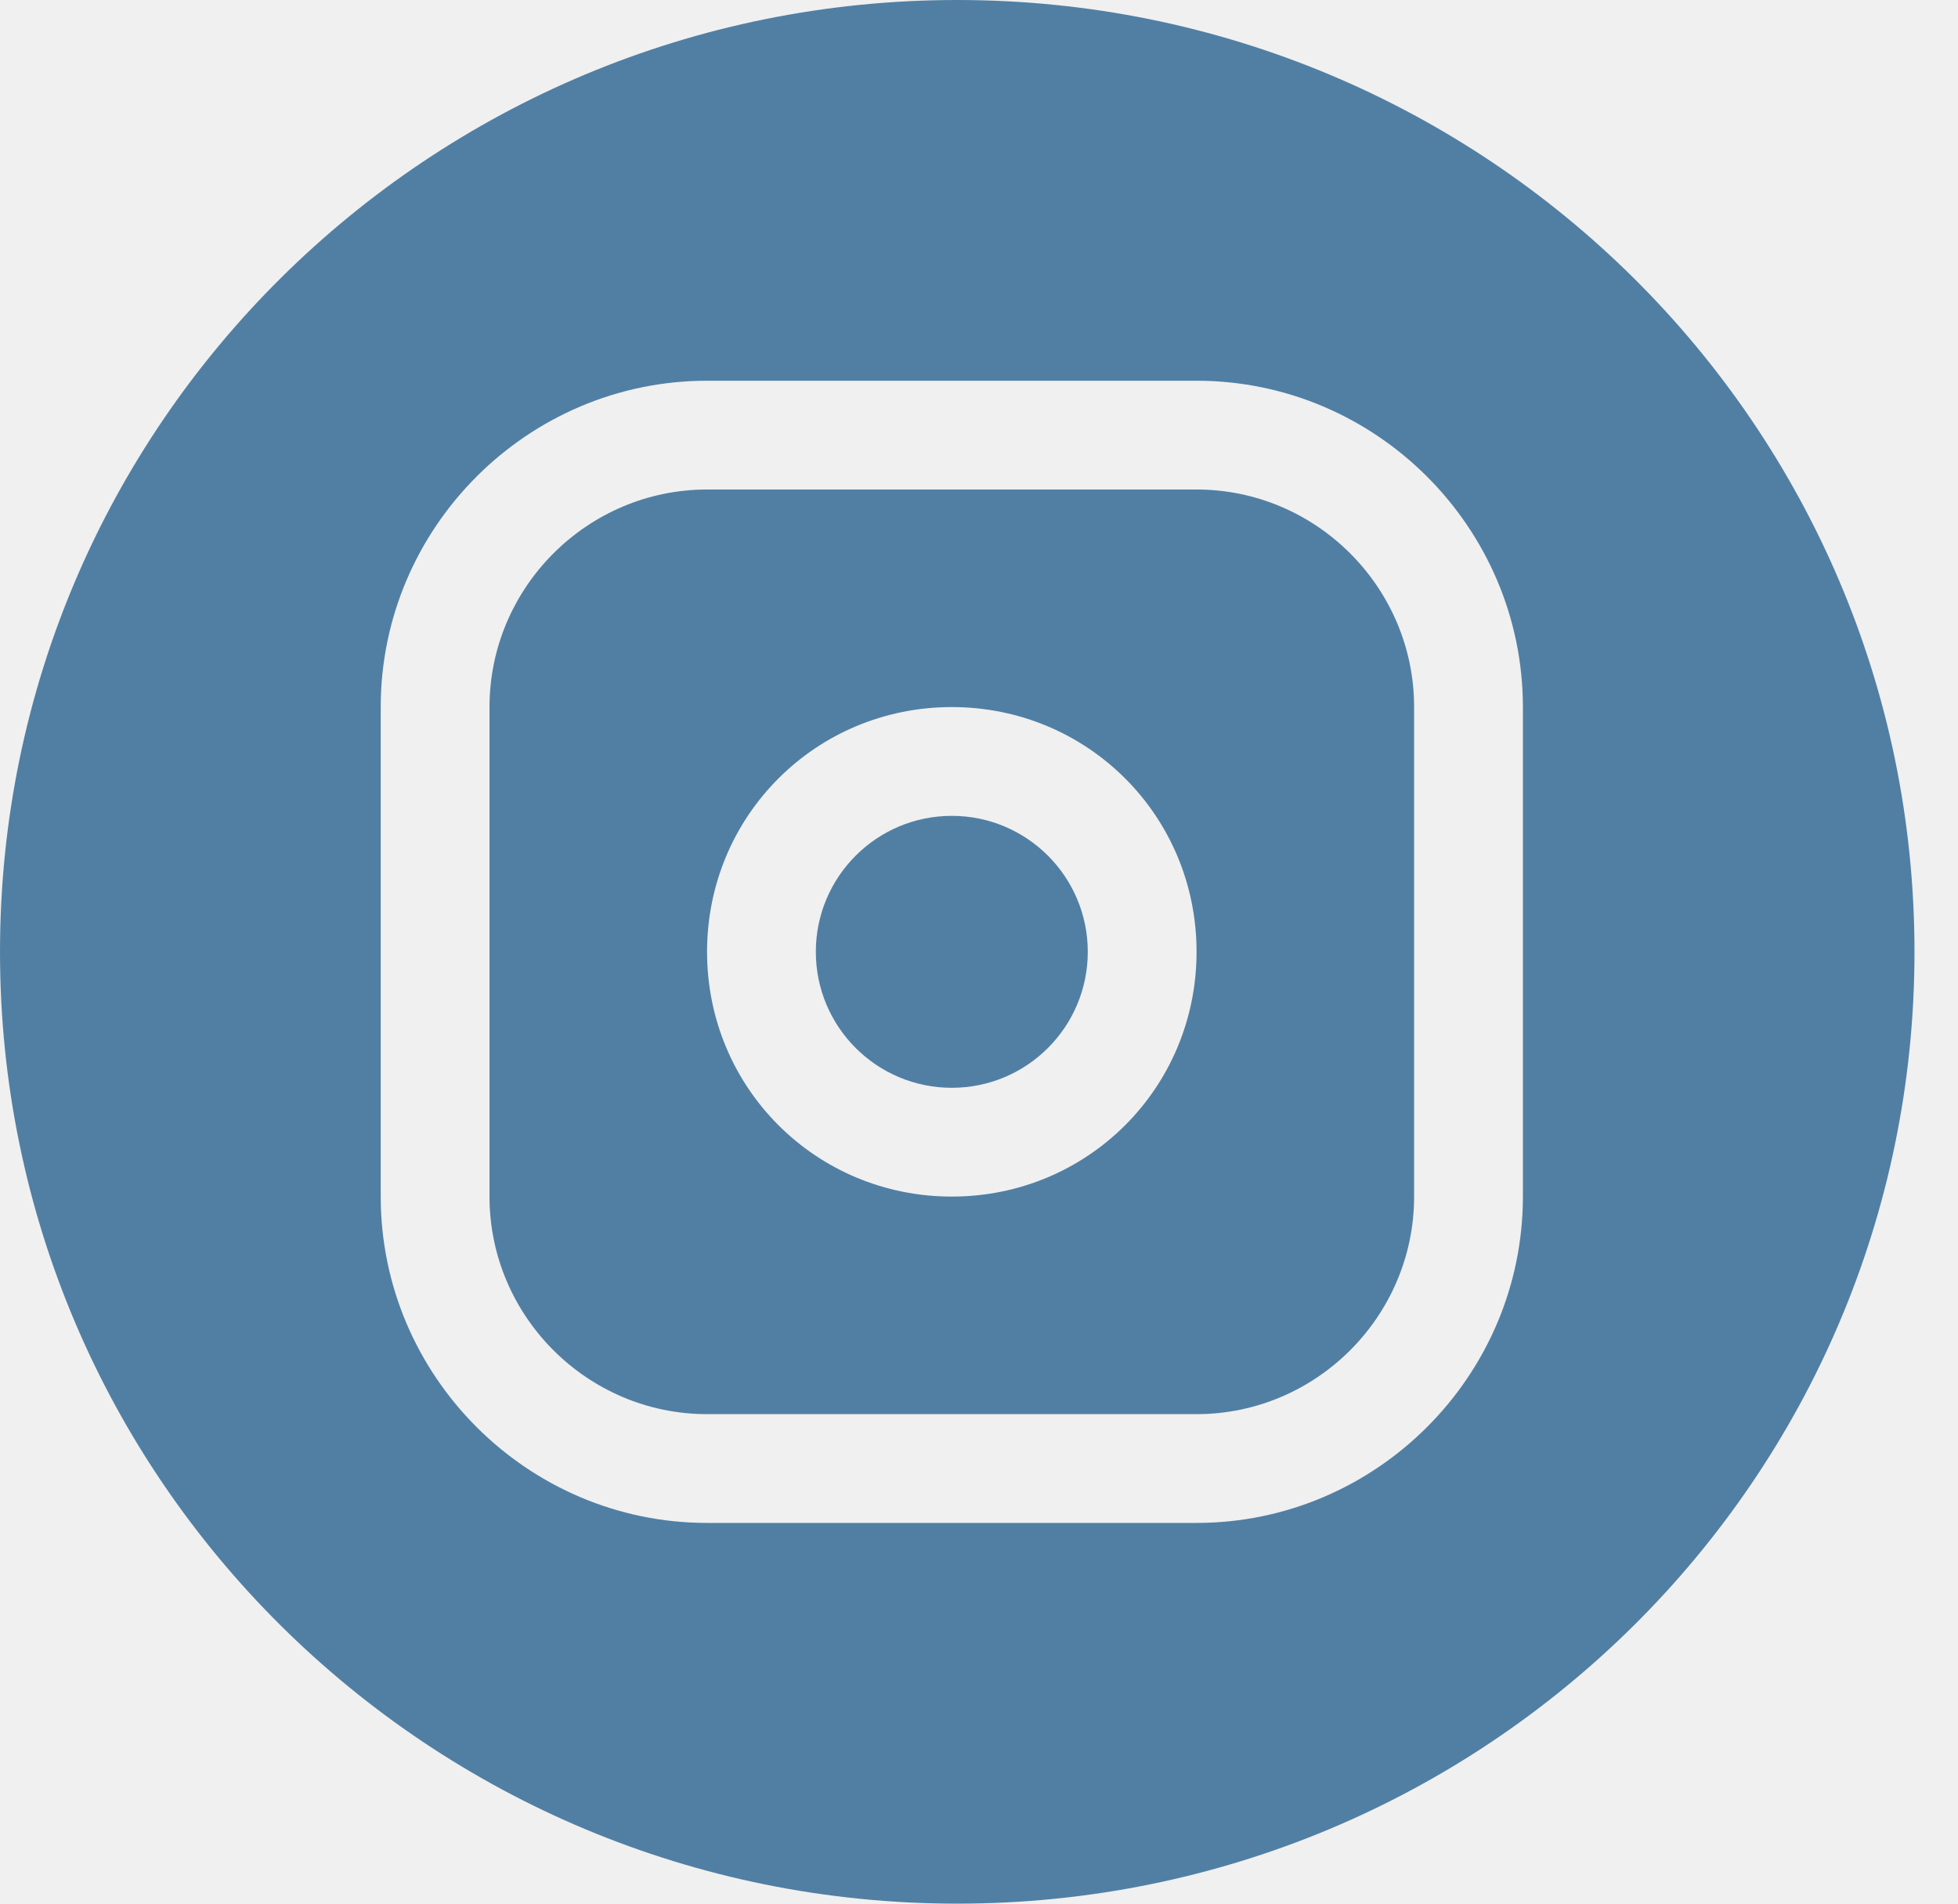
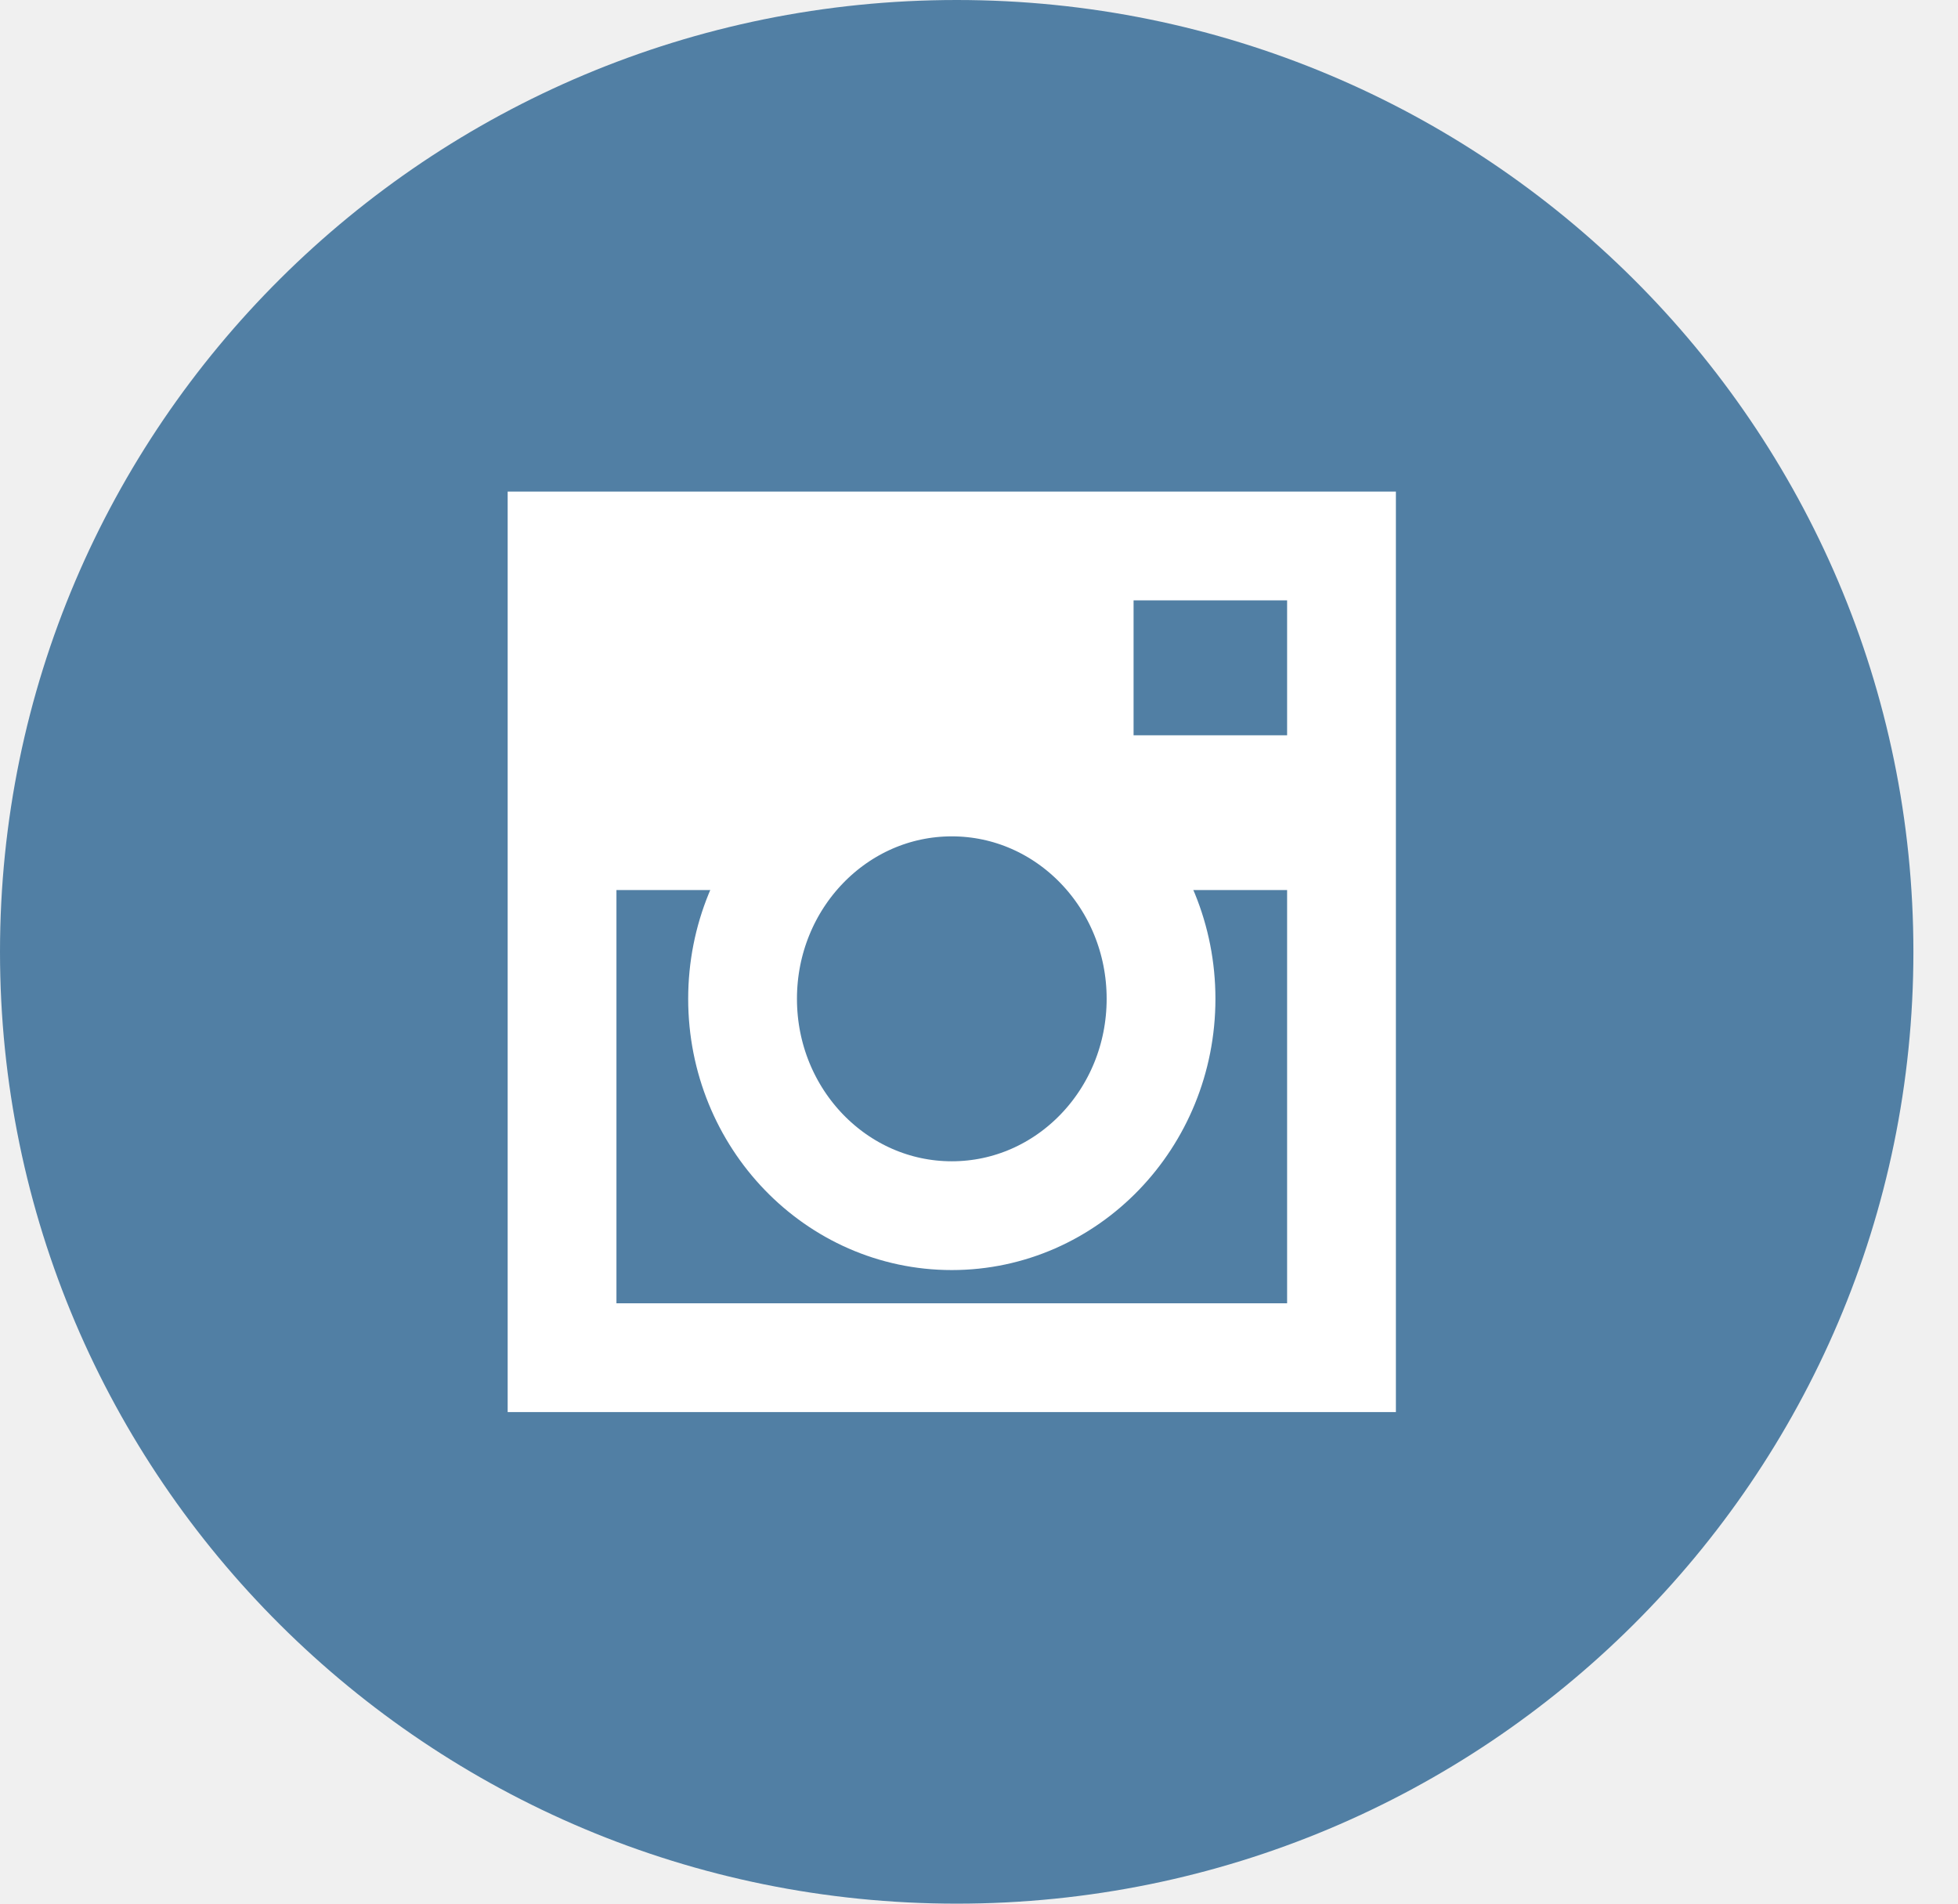
- <svg xmlns="http://www.w3.org/2000/svg" version="1.1" id="Capa_1" x="0px" y="0px" viewBox="-402 280.3 36 35" style="enable-background:new -402 280.3 36 35;" xml:space="preserve">
-   <style type="text/css">
- 	.st0{fill:#517FA4;}
- </style>
-   <g id="Iconos">
+ <svg xmlns="http://www.w3.org/2000/svg" width="36px" height="35px" viewBox="0 0 36 35" version="1.1">
+   <defs />
+   <g id="Iconos" stroke="none" stroke-width="1" fill="none" fill-rule="evenodd">
    <g id="Redes-sociales" transform="translate(-687, -93)">
-       <g>
-         <circle class="st0" cx="302.5" cy="390.8" r="2.5" />
-         <path class="st0" d="M302.6,373.3c-9.7,0-17.6,7.8-17.6,17.5c0,9.7,7.9,17.5,17.6,17.5s17.6-7.8,17.6-17.5     C320.2,381.1,312.3,373.3,302.6,373.3z M313,395.3c0,3.3-2.7,6-6,6h-9c-3.3,0-6-2.7-6-6v-9c0-3.3,2.7-6,6-6h9c3.3,0,6,2.7,6,6     V395.3z" />
-         <path class="st0" d="M307,382.3h-9c-2.2,0-4,1.8-4,4v9c0,2.2,1.8,4,4,4h9c2.2,0,4-1.8,4-4v-9C311,384.1,309.2,382.3,307,382.3z      M302.5,395.3c-2.5,0-4.5-2-4.5-4.5s2-4.5,4.5-4.5s4.5,2,4.5,4.5S305,395.3,302.5,395.3z" />
+       <g id="rrss" transform="translate(540, 93)">
+         <g id="IG" transform="translate(147, 0)">
+           <g id="Group" transform="translate(0, 0)">
+             <ellipse id="Oval" fill="#517FA4" fill-rule="nonzero" cx="17.59" cy="17.5" rx="17.59" ry="17.5" />
+             <ellipse id="Oval-2" stroke="#FFFFFF" stroke-width="2" cx="17.5" cy="18.364" rx="3.847" ry="3.987" />
+             <rect id="Rectangle" stroke="#FFFFFF" stroke-width="2" x="10.334" y="10.038" width="14.331" height="14.924" />
+             <path d="M10.411,16.364 C11.866,16.364 13.112,16.364 14.149,16.364 C15.014,16.364 16.771,14.739 17.612,14.739 C18.569,14.739 19.667,16.364 20.625,16.364 C21.555,16.364 22.951,16.364 24.813,16.364 L24.813,13.519 L20.842,13.519 L20.842,10.036 L10.411,10.036 L10.411,15.159 L10.411,16.364 Z" id="Path-2" fill="#FFFFFF" />
+           </g>
+         </g>
      </g>
    </g>
  </g>
</svg>
